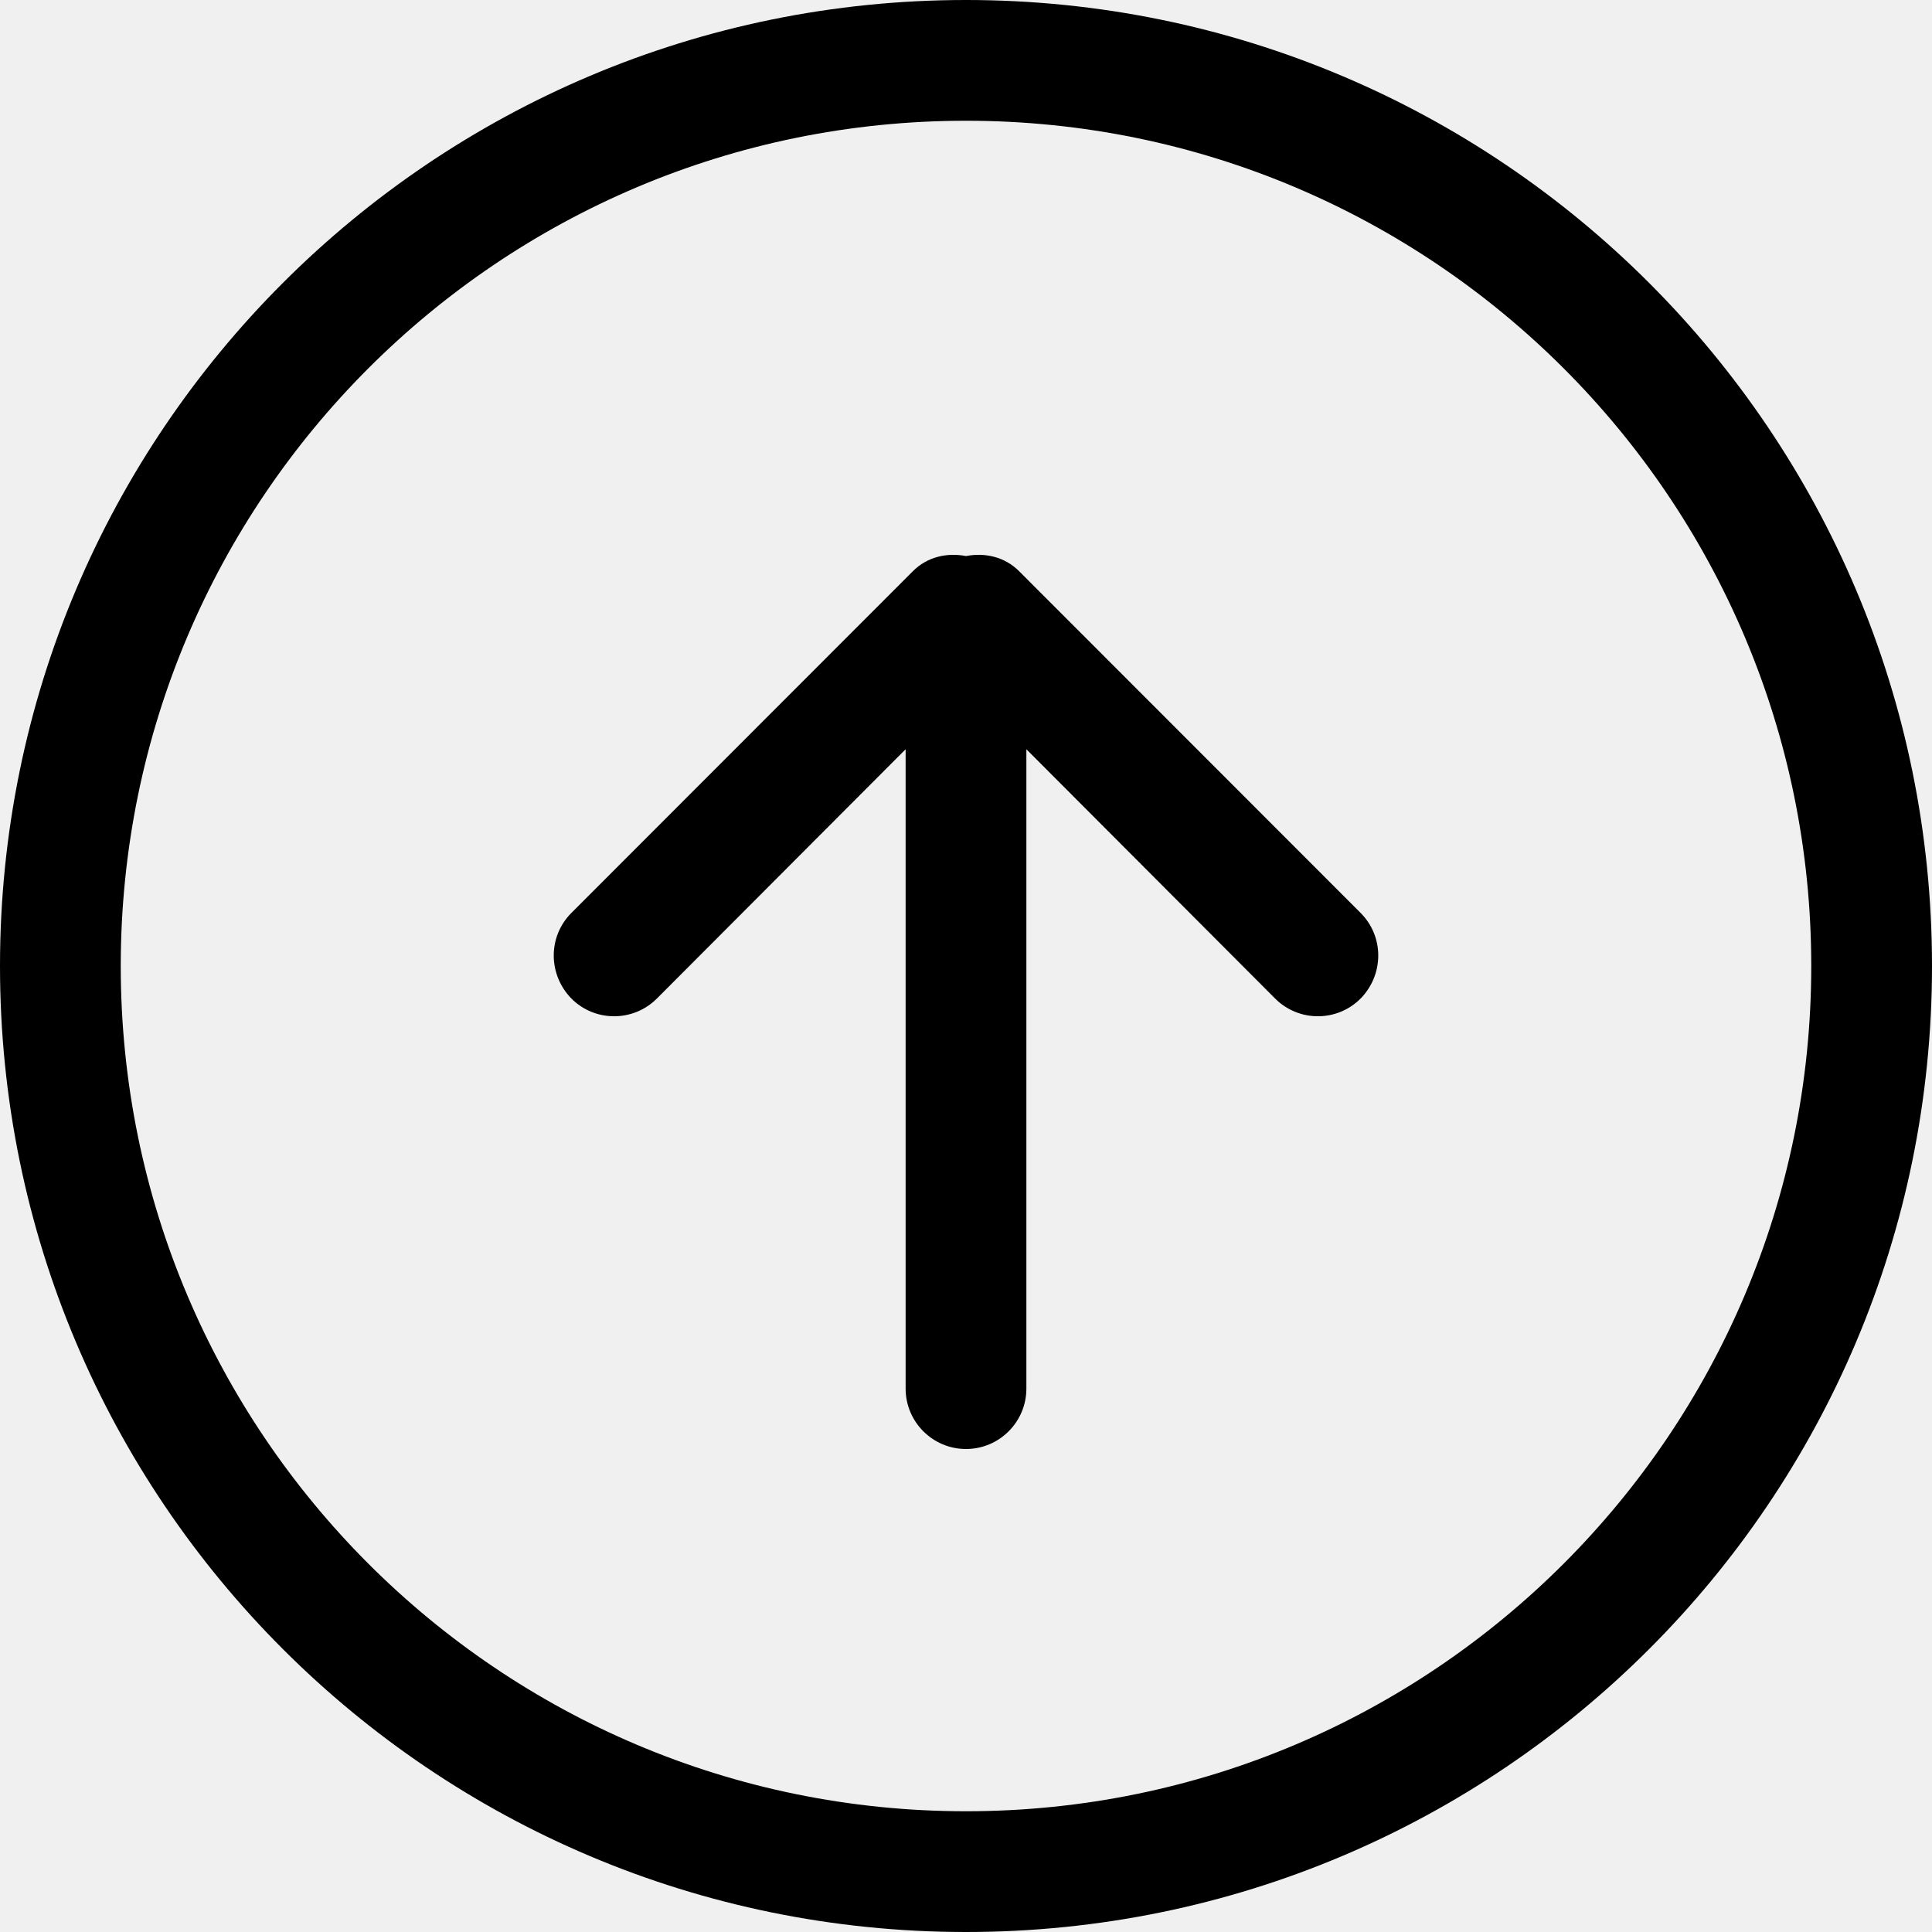
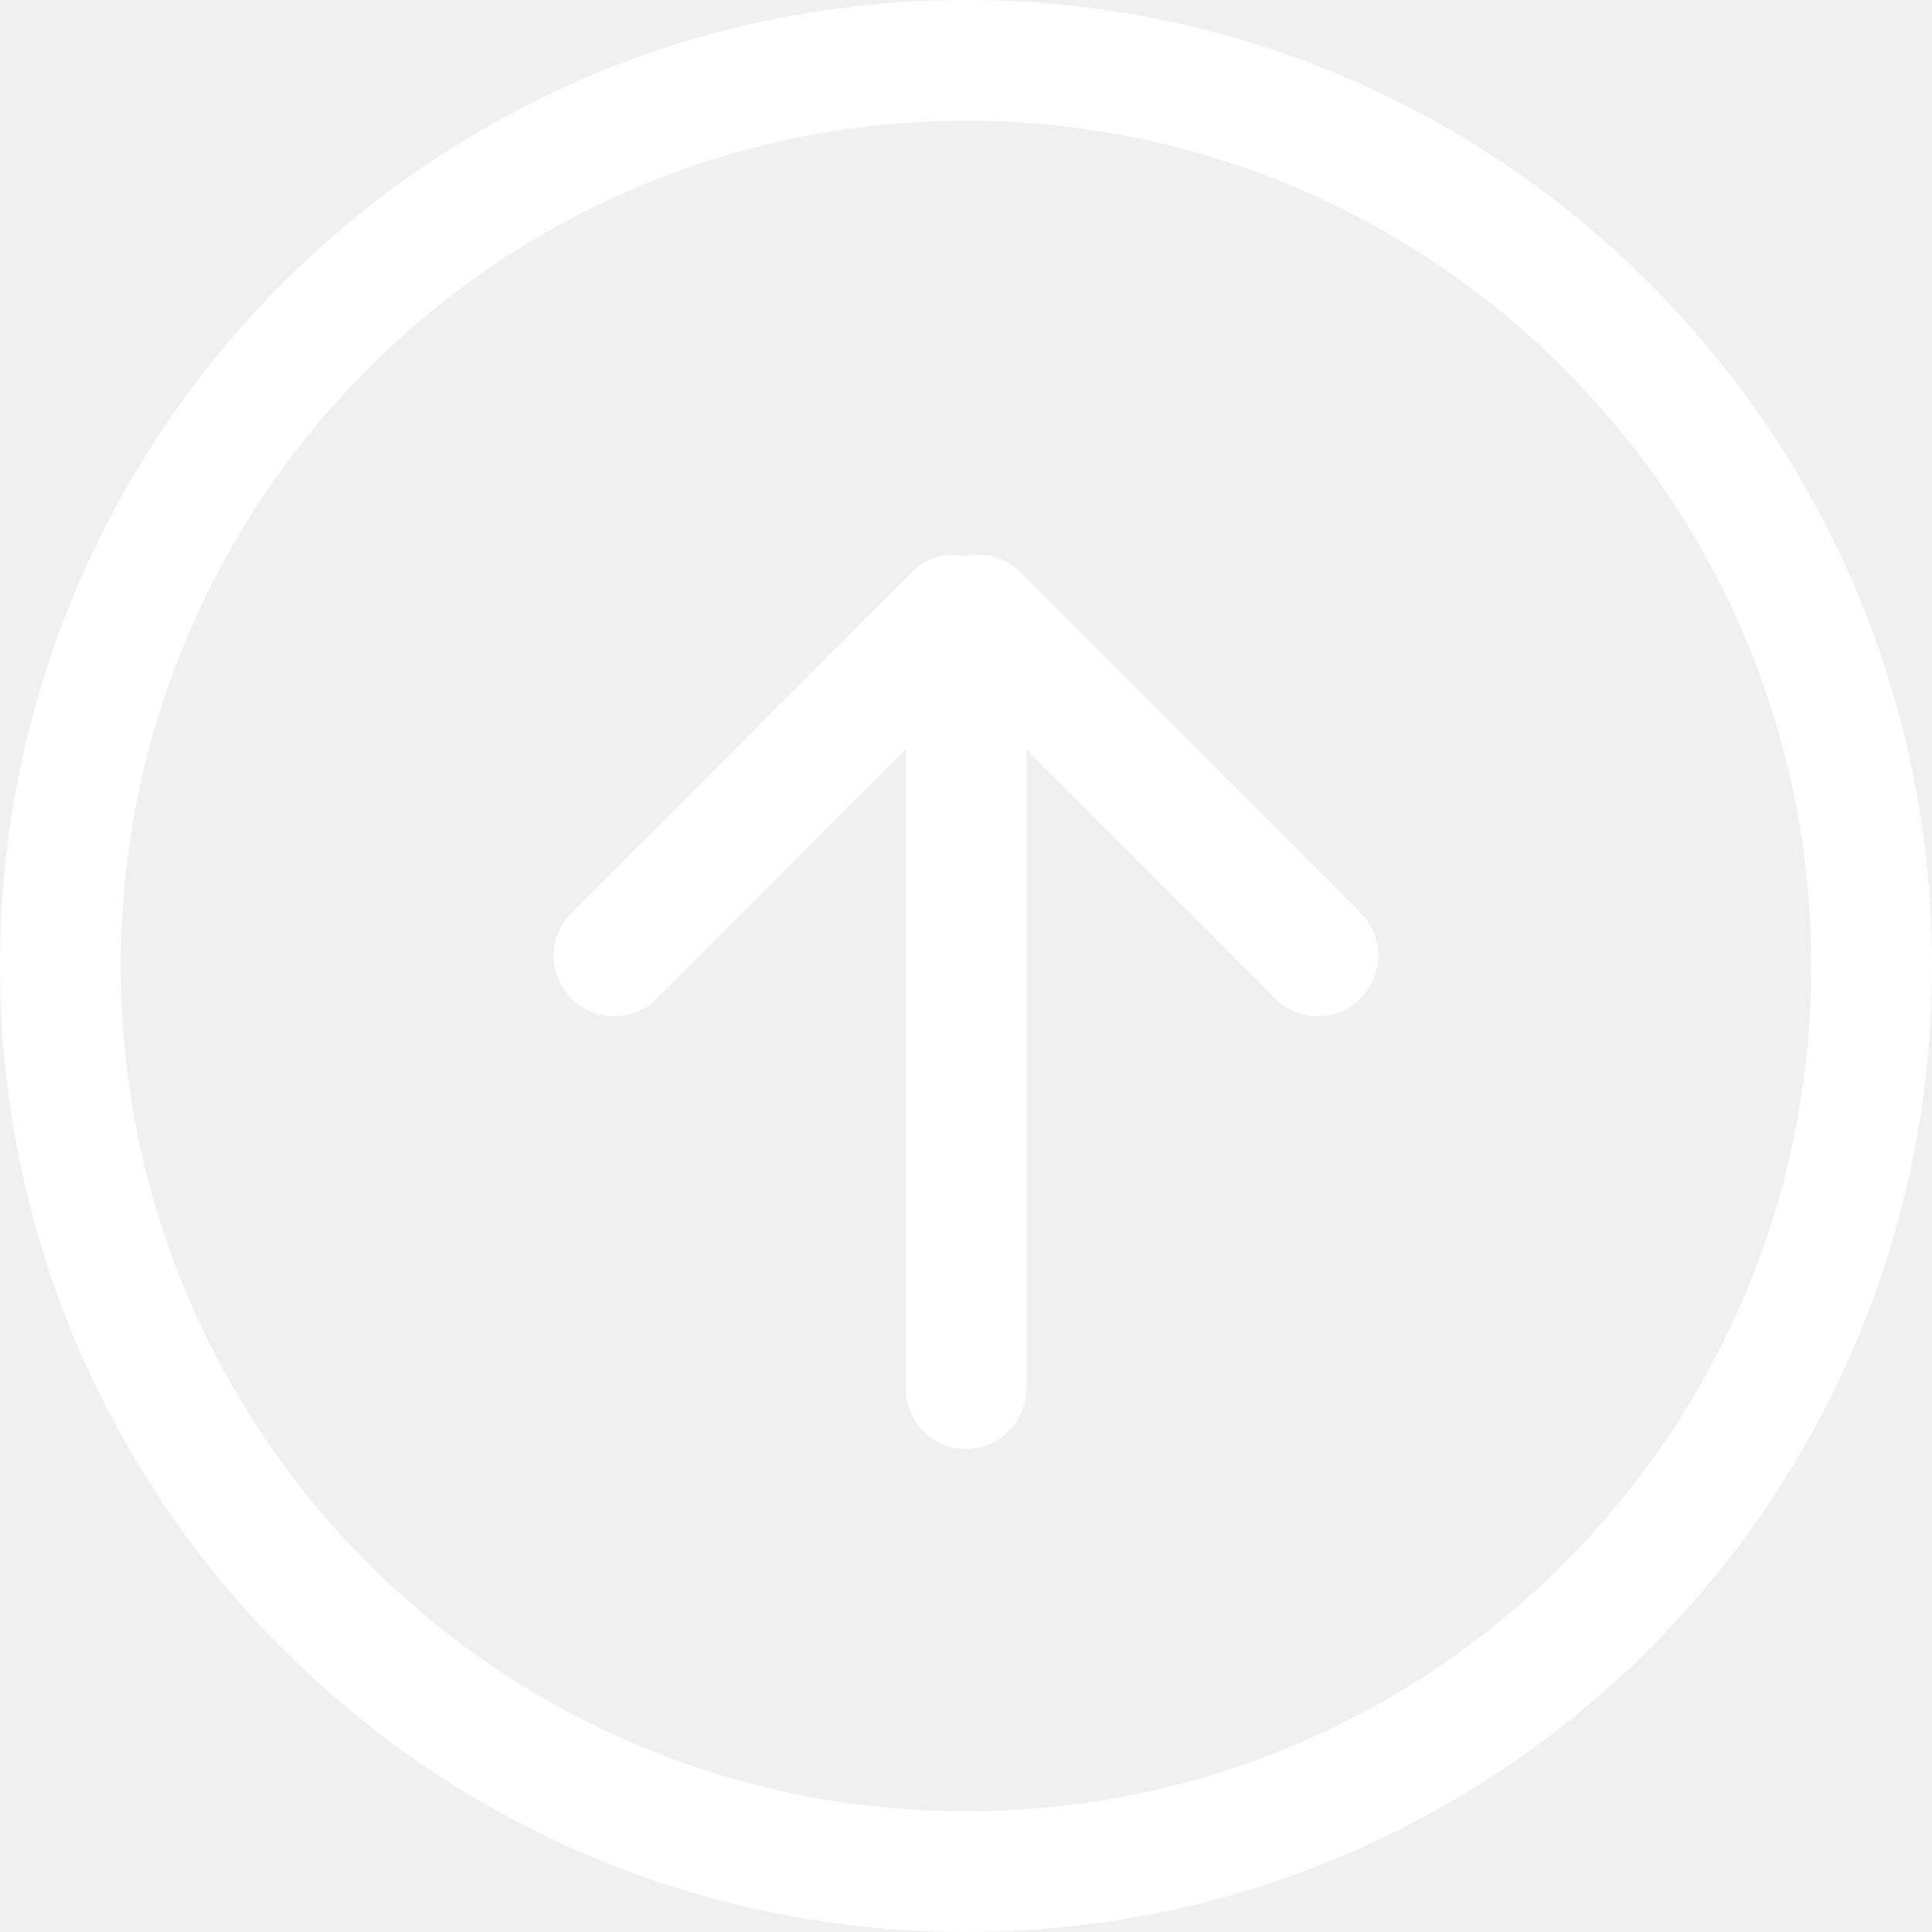
- <svg xmlns="http://www.w3.org/2000/svg" width="800px" height="800px" viewBox="0 0 32 32" version="1.1">
-   <defs>
- 
- </defs>
-   <g id="Page-1" stroke="none" stroke-width="1" fill="none" fill-rule="evenodd">
-     <g id="Icon-Set" transform="translate(-360, -1087)" fill="#000000">
-       <path d="M376,1117 C368.268,1117 362,1110.73 362,1103 C362,1095.27 368.268,1089 376,1089 C383.732,1089 390,1095.27 390,1103 C390,1110.73 383.732,1117 376,1117 L376,1117 Z M376,1087 C367.163,1087 360,1094.16 360,1103 C360,1111.84 367.163,1119 376,1119 C384.837,1119 392,1111.84 392,1103 C392,1094.16 384.837,1087 376,1087 L376,1087 Z M376.879,1096.46 C376.639,1096.22 376.311,1096.15 376,1096.21 C375.689,1096.15 375.361,1096.22 375.121,1096.46 L369.465,1102.12 C369.074,1102.51 369.074,1103.14 369.465,1103.54 C369.854,1103.93 370.488,1103.93 370.879,1103.54 L375,1099.41 L375,1110 C375,1110.55 375.447,1111 376,1111 C376.553,1111 377,1110.55 377,1110 L377,1099.41 L381.121,1103.54 C381.512,1103.93 382.145,1103.93 382.535,1103.54 C382.926,1103.14 382.926,1102.51 382.535,1102.12 L376.879,1096.46 L376.879,1096.46 Z" id="arrow-up-circle">
- 
- </path>
+ <svg xmlns="http://www.w3.org/2000/svg" width="800px" height="800px" viewBox="0 0 32 32" version="1.1" fill="#000000">
+   <g id="SVGRepo_bgCarrier" stroke-width="0" />
+   <g id="SVGRepo_tracerCarrier" stroke-linecap="round" stroke-linejoin="round" />
+   <g id="SVGRepo_iconCarrier">
+     <defs> </defs>
+     <g id="Page-1" stroke="none" stroke-width="1" fill="none" fill-rule="evenodd">
+       <g id="Icon-Set" transform="translate(-360, -1087)" fill="#ffffff">
+         <path d="M376,1117 C368.268,1117 362,1110.73 362,1103 C362,1095.27 368.268,1089 376,1089 C383.732,1089 390,1095.27 390,1103 C390,1110.73 383.732,1117 376,1117 L376,1117 Z M376,1087 C367.163,1087 360,1094.16 360,1103 C360,1111.84 367.163,1119 376,1119 C384.837,1119 392,1111.84 392,1103 C392,1094.16 384.837,1087 376,1087 L376,1087 Z M376.879,1096.46 C376.639,1096.22 376.311,1096.15 376,1096.21 C375.689,1096.15 375.361,1096.22 375.121,1096.46 L369.465,1102.12 C369.074,1102.51 369.074,1103.14 369.465,1103.54 C369.854,1103.93 370.488,1103.93 370.879,1103.54 L375,1099.41 L375,1110 C375,1110.55 375.447,1111 376,1111 C376.553,1111 377,1110.55 377,1110 L377,1099.41 L381.121,1103.54 C381.512,1103.93 382.145,1103.93 382.535,1103.54 C382.926,1103.14 382.926,1102.51 382.535,1102.12 L376.879,1096.46 L376.879,1096.46 Z" id="arrow-up-circle"> </path>
+       </g>
    </g>
  </g>
</svg>
